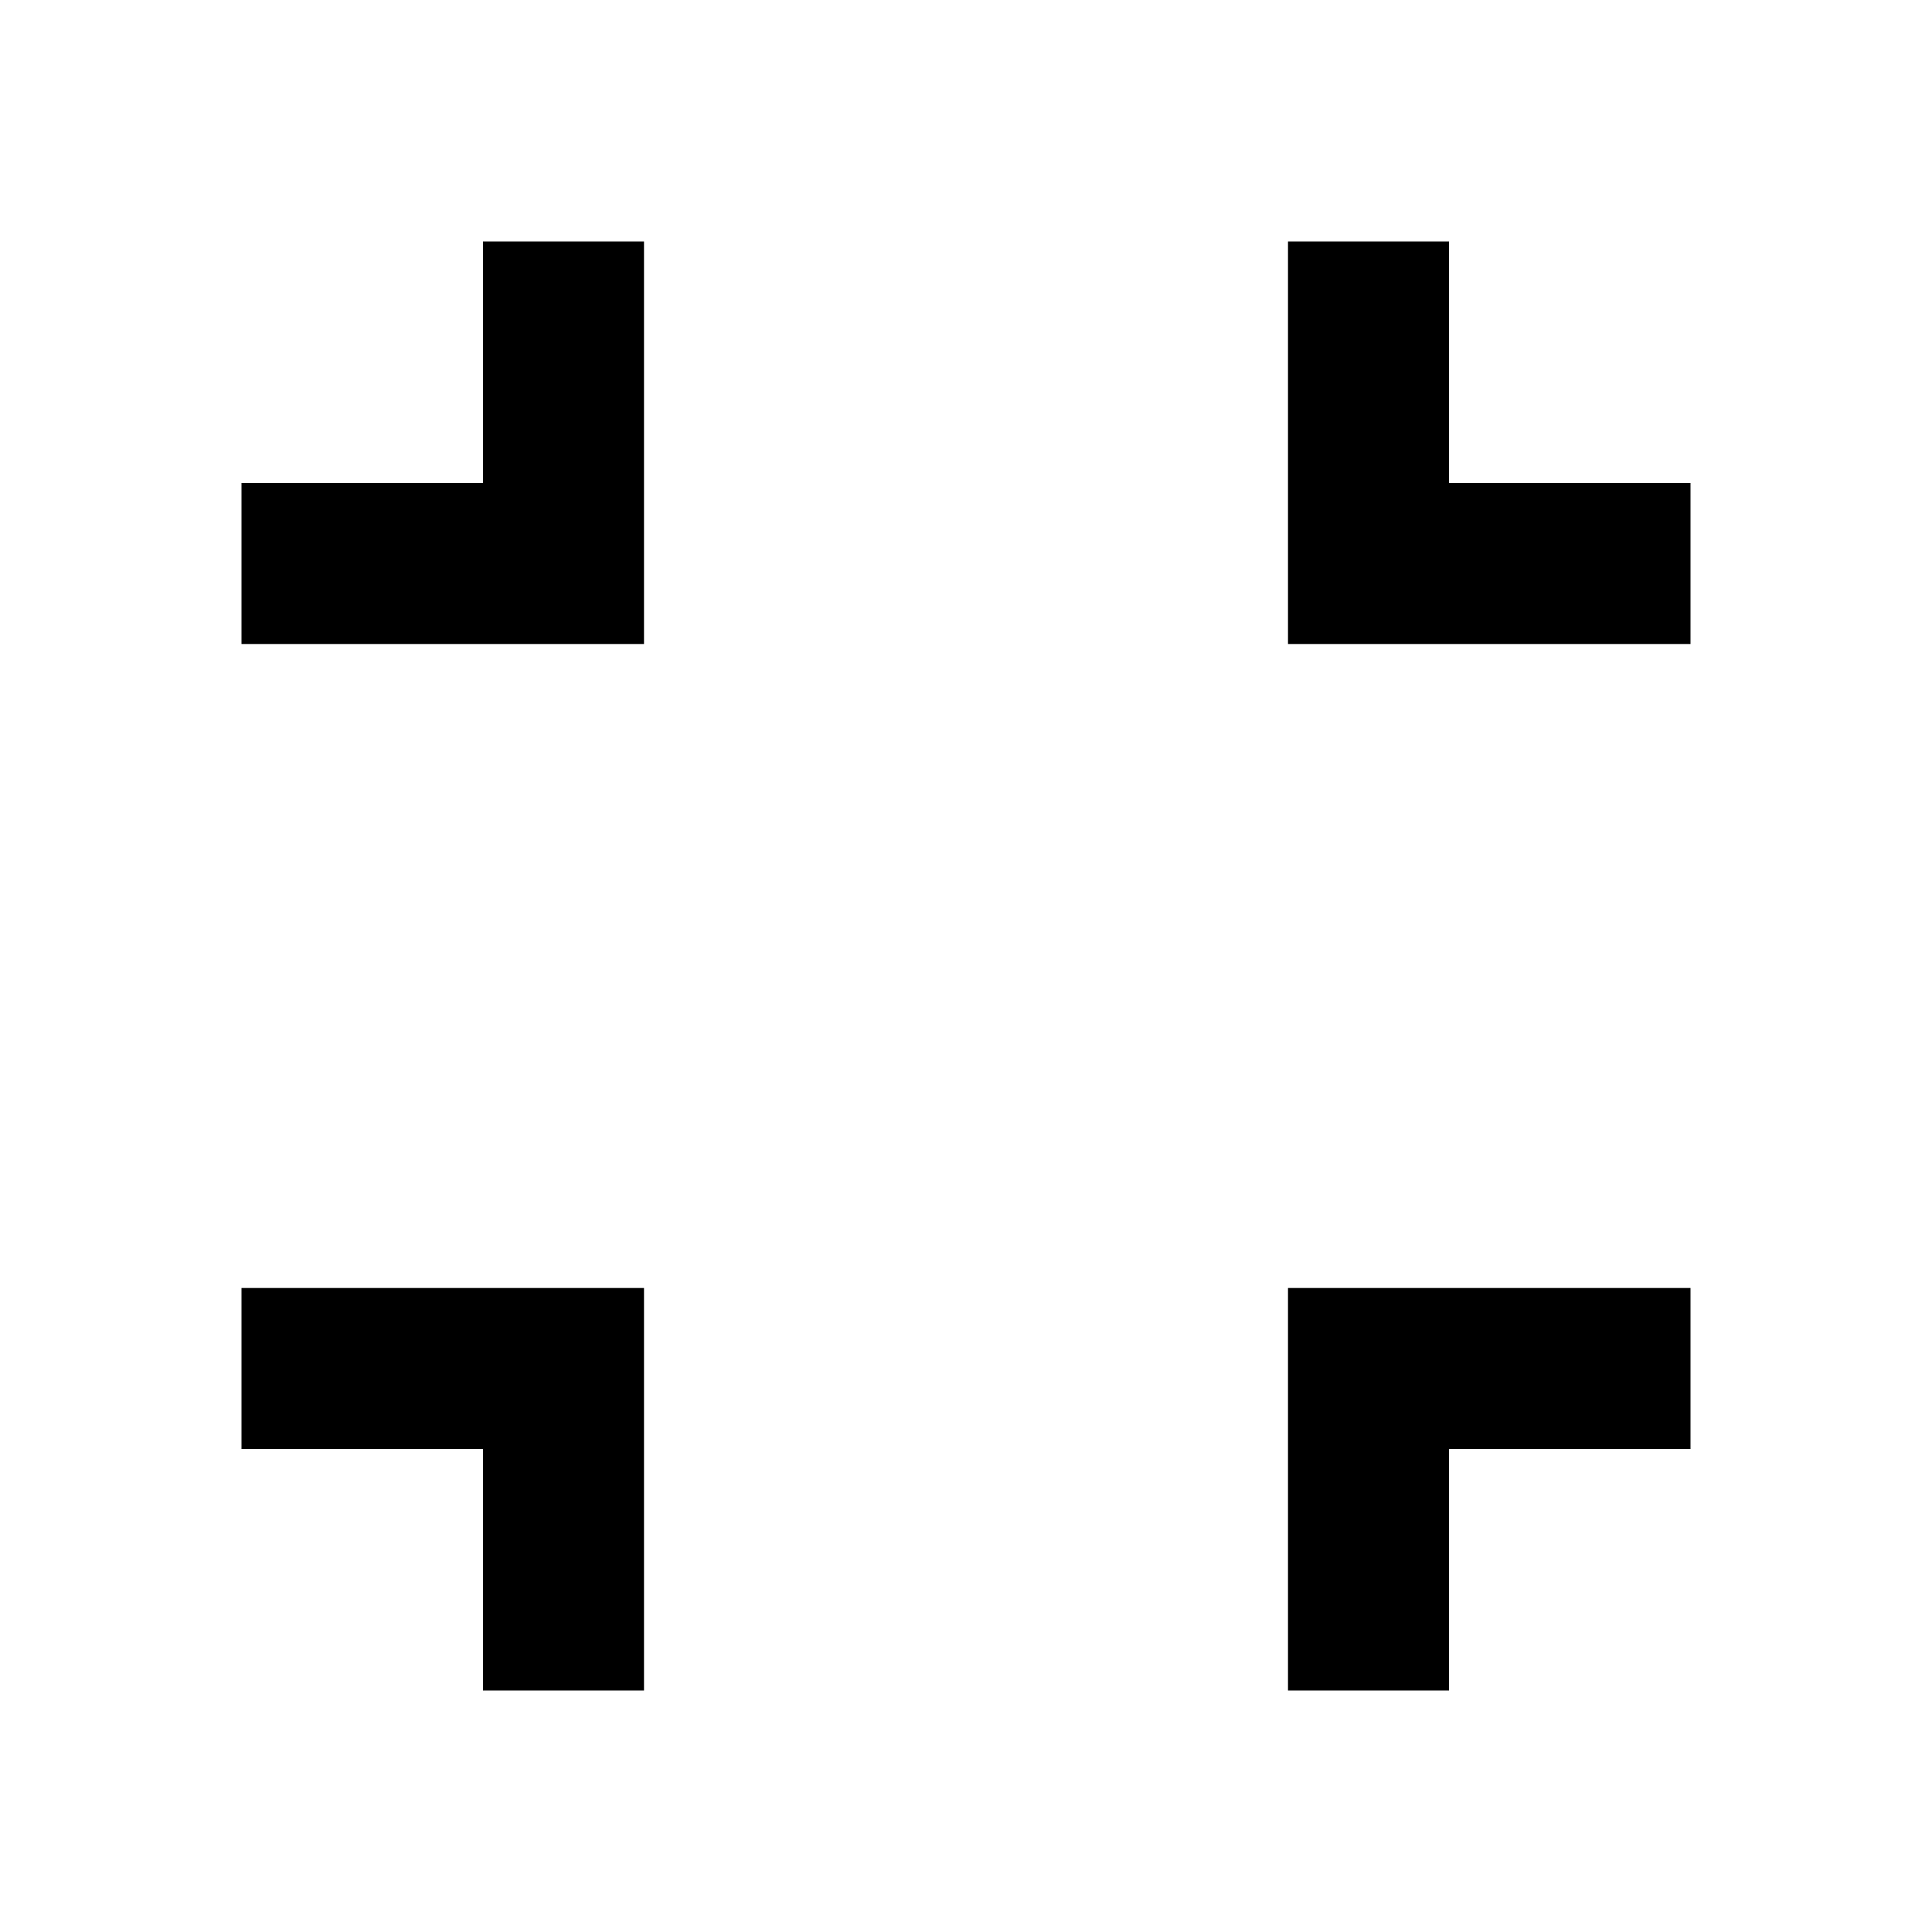
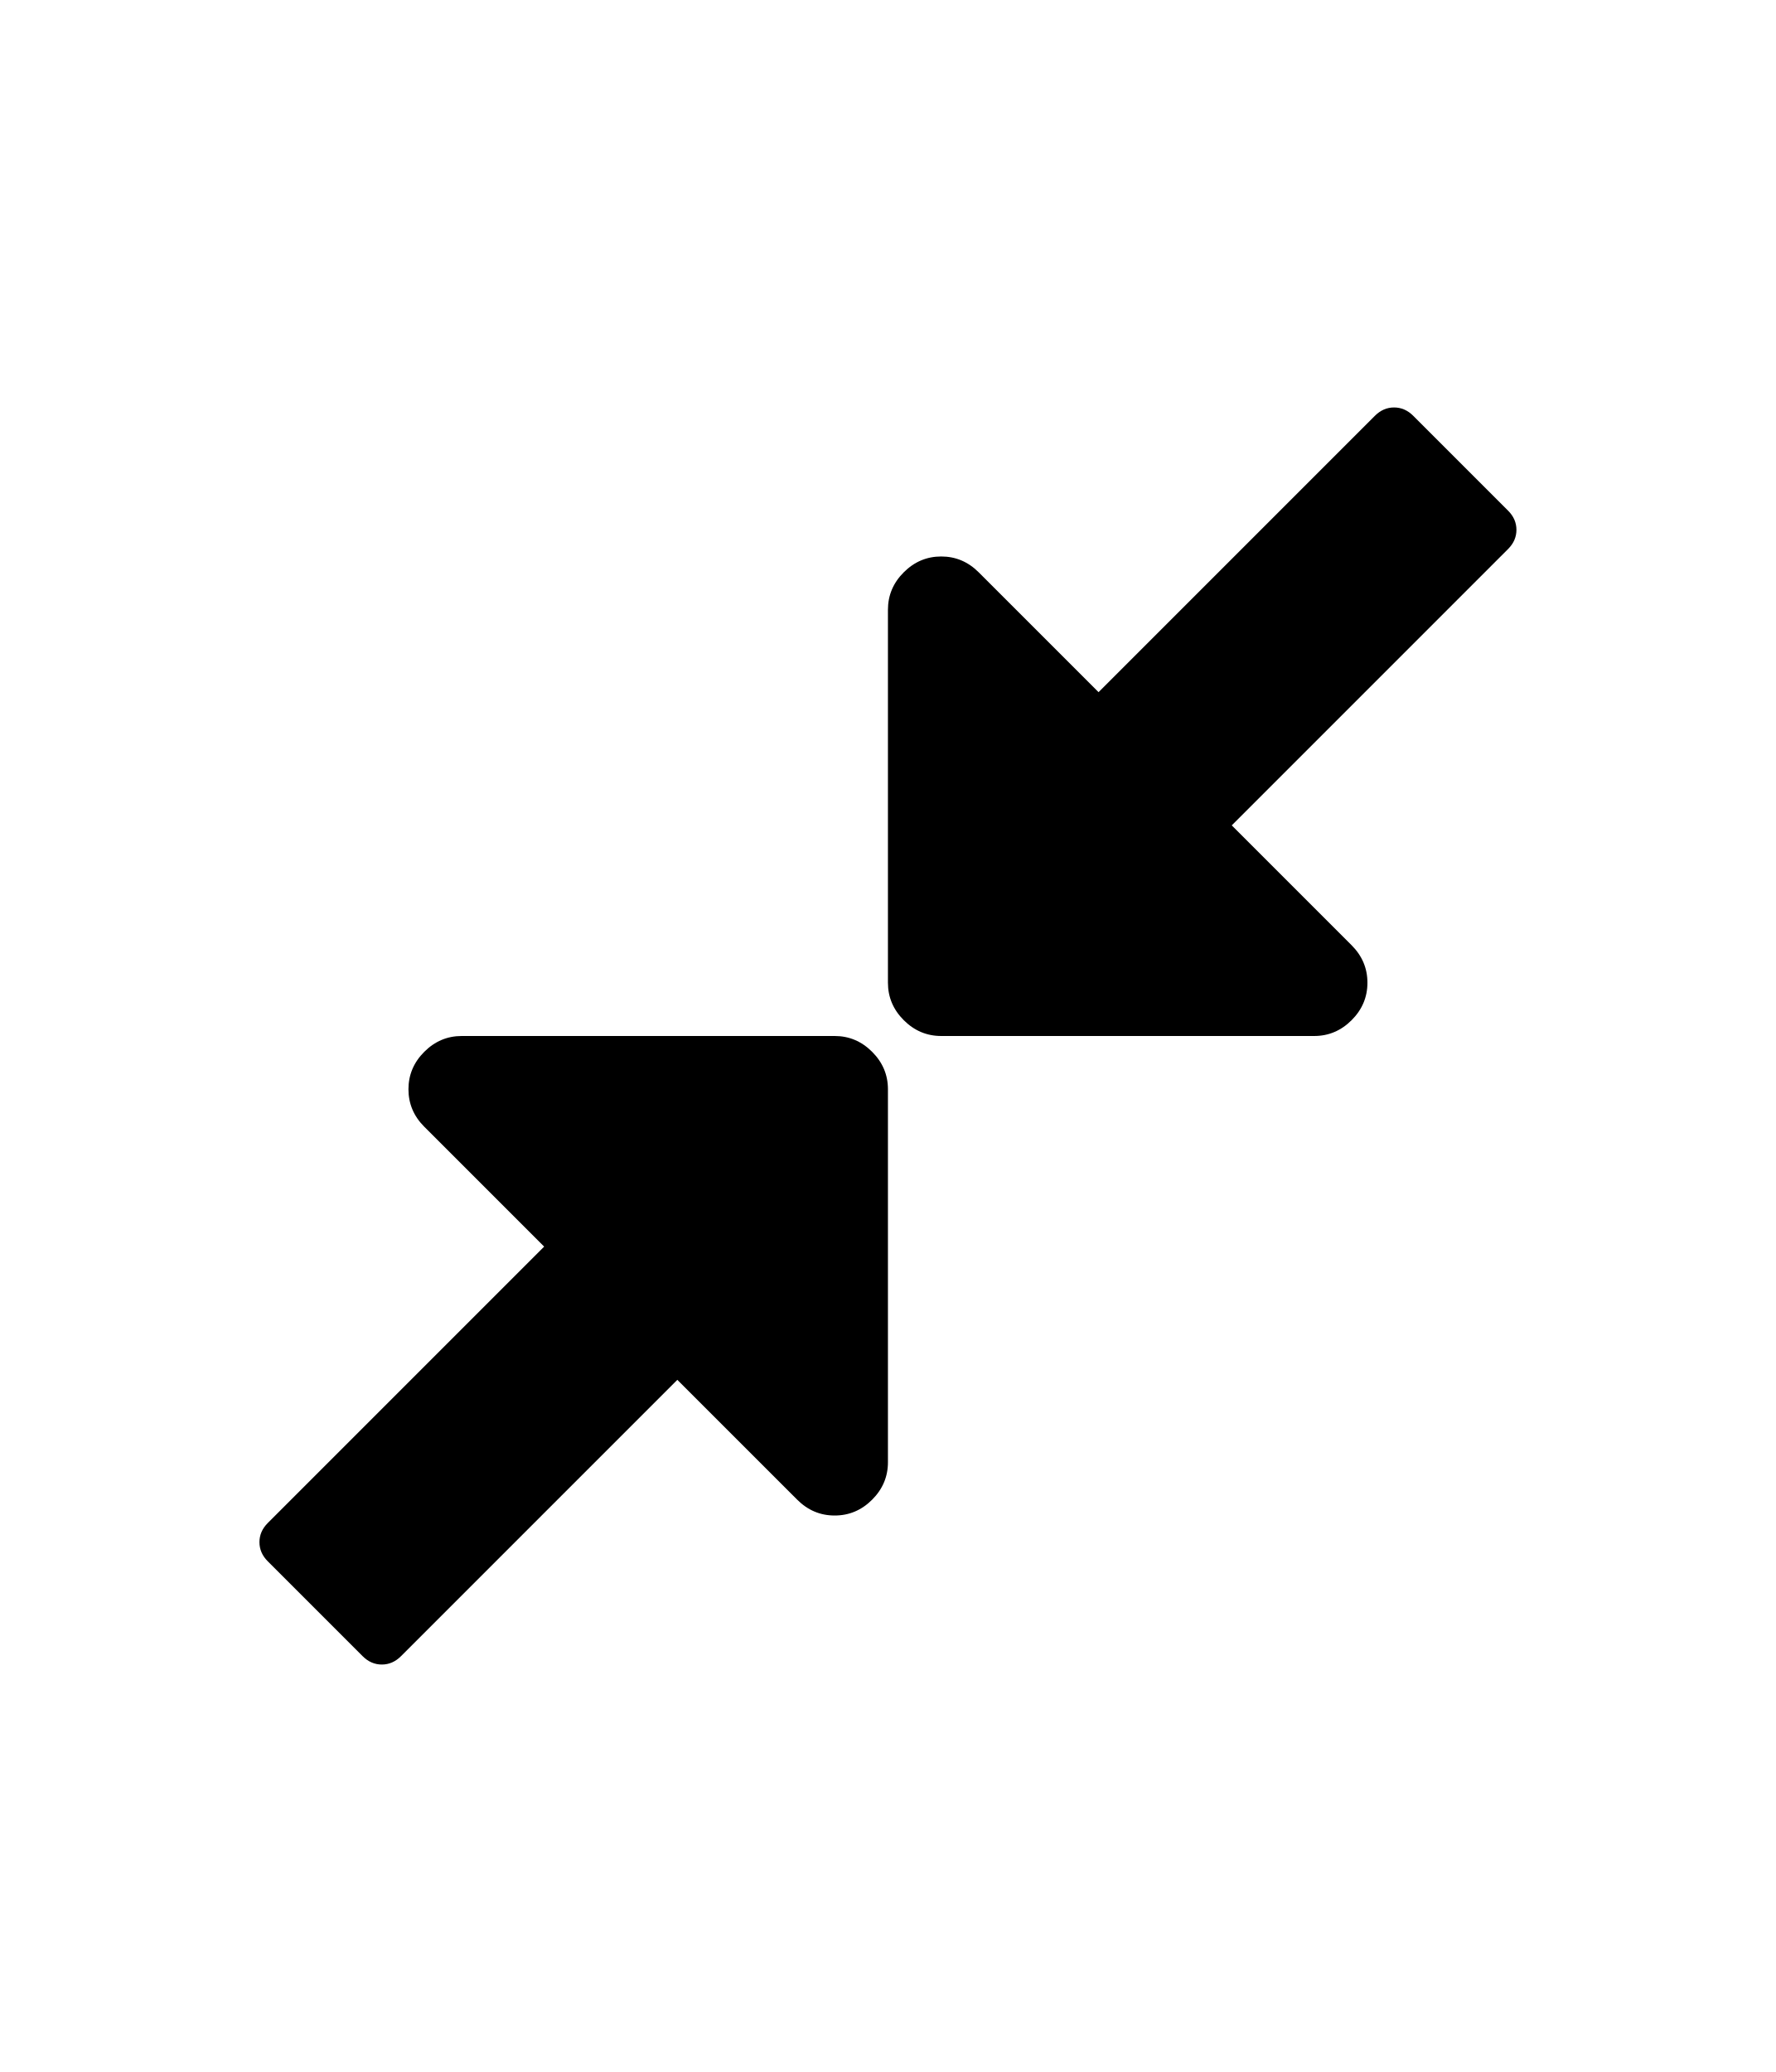
- <svg xmlns="http://www.w3.org/2000/svg" height="24" viewBox="0 -960 960 960" width="24">
-   <path d="M240-120v-120H120v-80h200v200h-80Zm400 0v-200h200v80H720v120h-80ZM120-640v-80h120v-120h80v200H120Zm520 0v-200h80v120h120v80H640Z" />
+ <svg xmlns="http://www.w3.org/2000/svg" viewBox="-298.67 -348.44 2133.33 2488.89">
+   <path transform="matrix(1 0 0 -1 0 1536)" d="M768 576V128Q768 102 749.0 83.0Q730 64 704.0 64.0Q678 64 659 83L515 227L183 -105Q173 -115 160.0 -115.0Q147 -115 137 -105L23 9Q13 19 13.0 32.0Q13 45 23 55L355 387L211 531Q192 550 192.0 576.0Q192 602 211.0 621.0Q230 640 256 640H704Q730 640 749.0 621.0Q768 602 768 576ZM1513 1225 1181 893 1325 749Q1344 730 1344.0 704.0Q1344 678 1325.0 659.0Q1306 640 1280 640H832Q806 640 787.0 659.0Q768 678 768 704V1152Q768 1178 787.0 1197.0Q806 1216 832.0 1216.0Q858 1216 877 1197L1021 1053L1353 1385Q1363 1395 1376.0 1395.0Q1389 1395 1399 1385L1513 1271Q1523 1261 1523.0 1248.0Q1523 1235 1513 1225Z" />
</svg>
